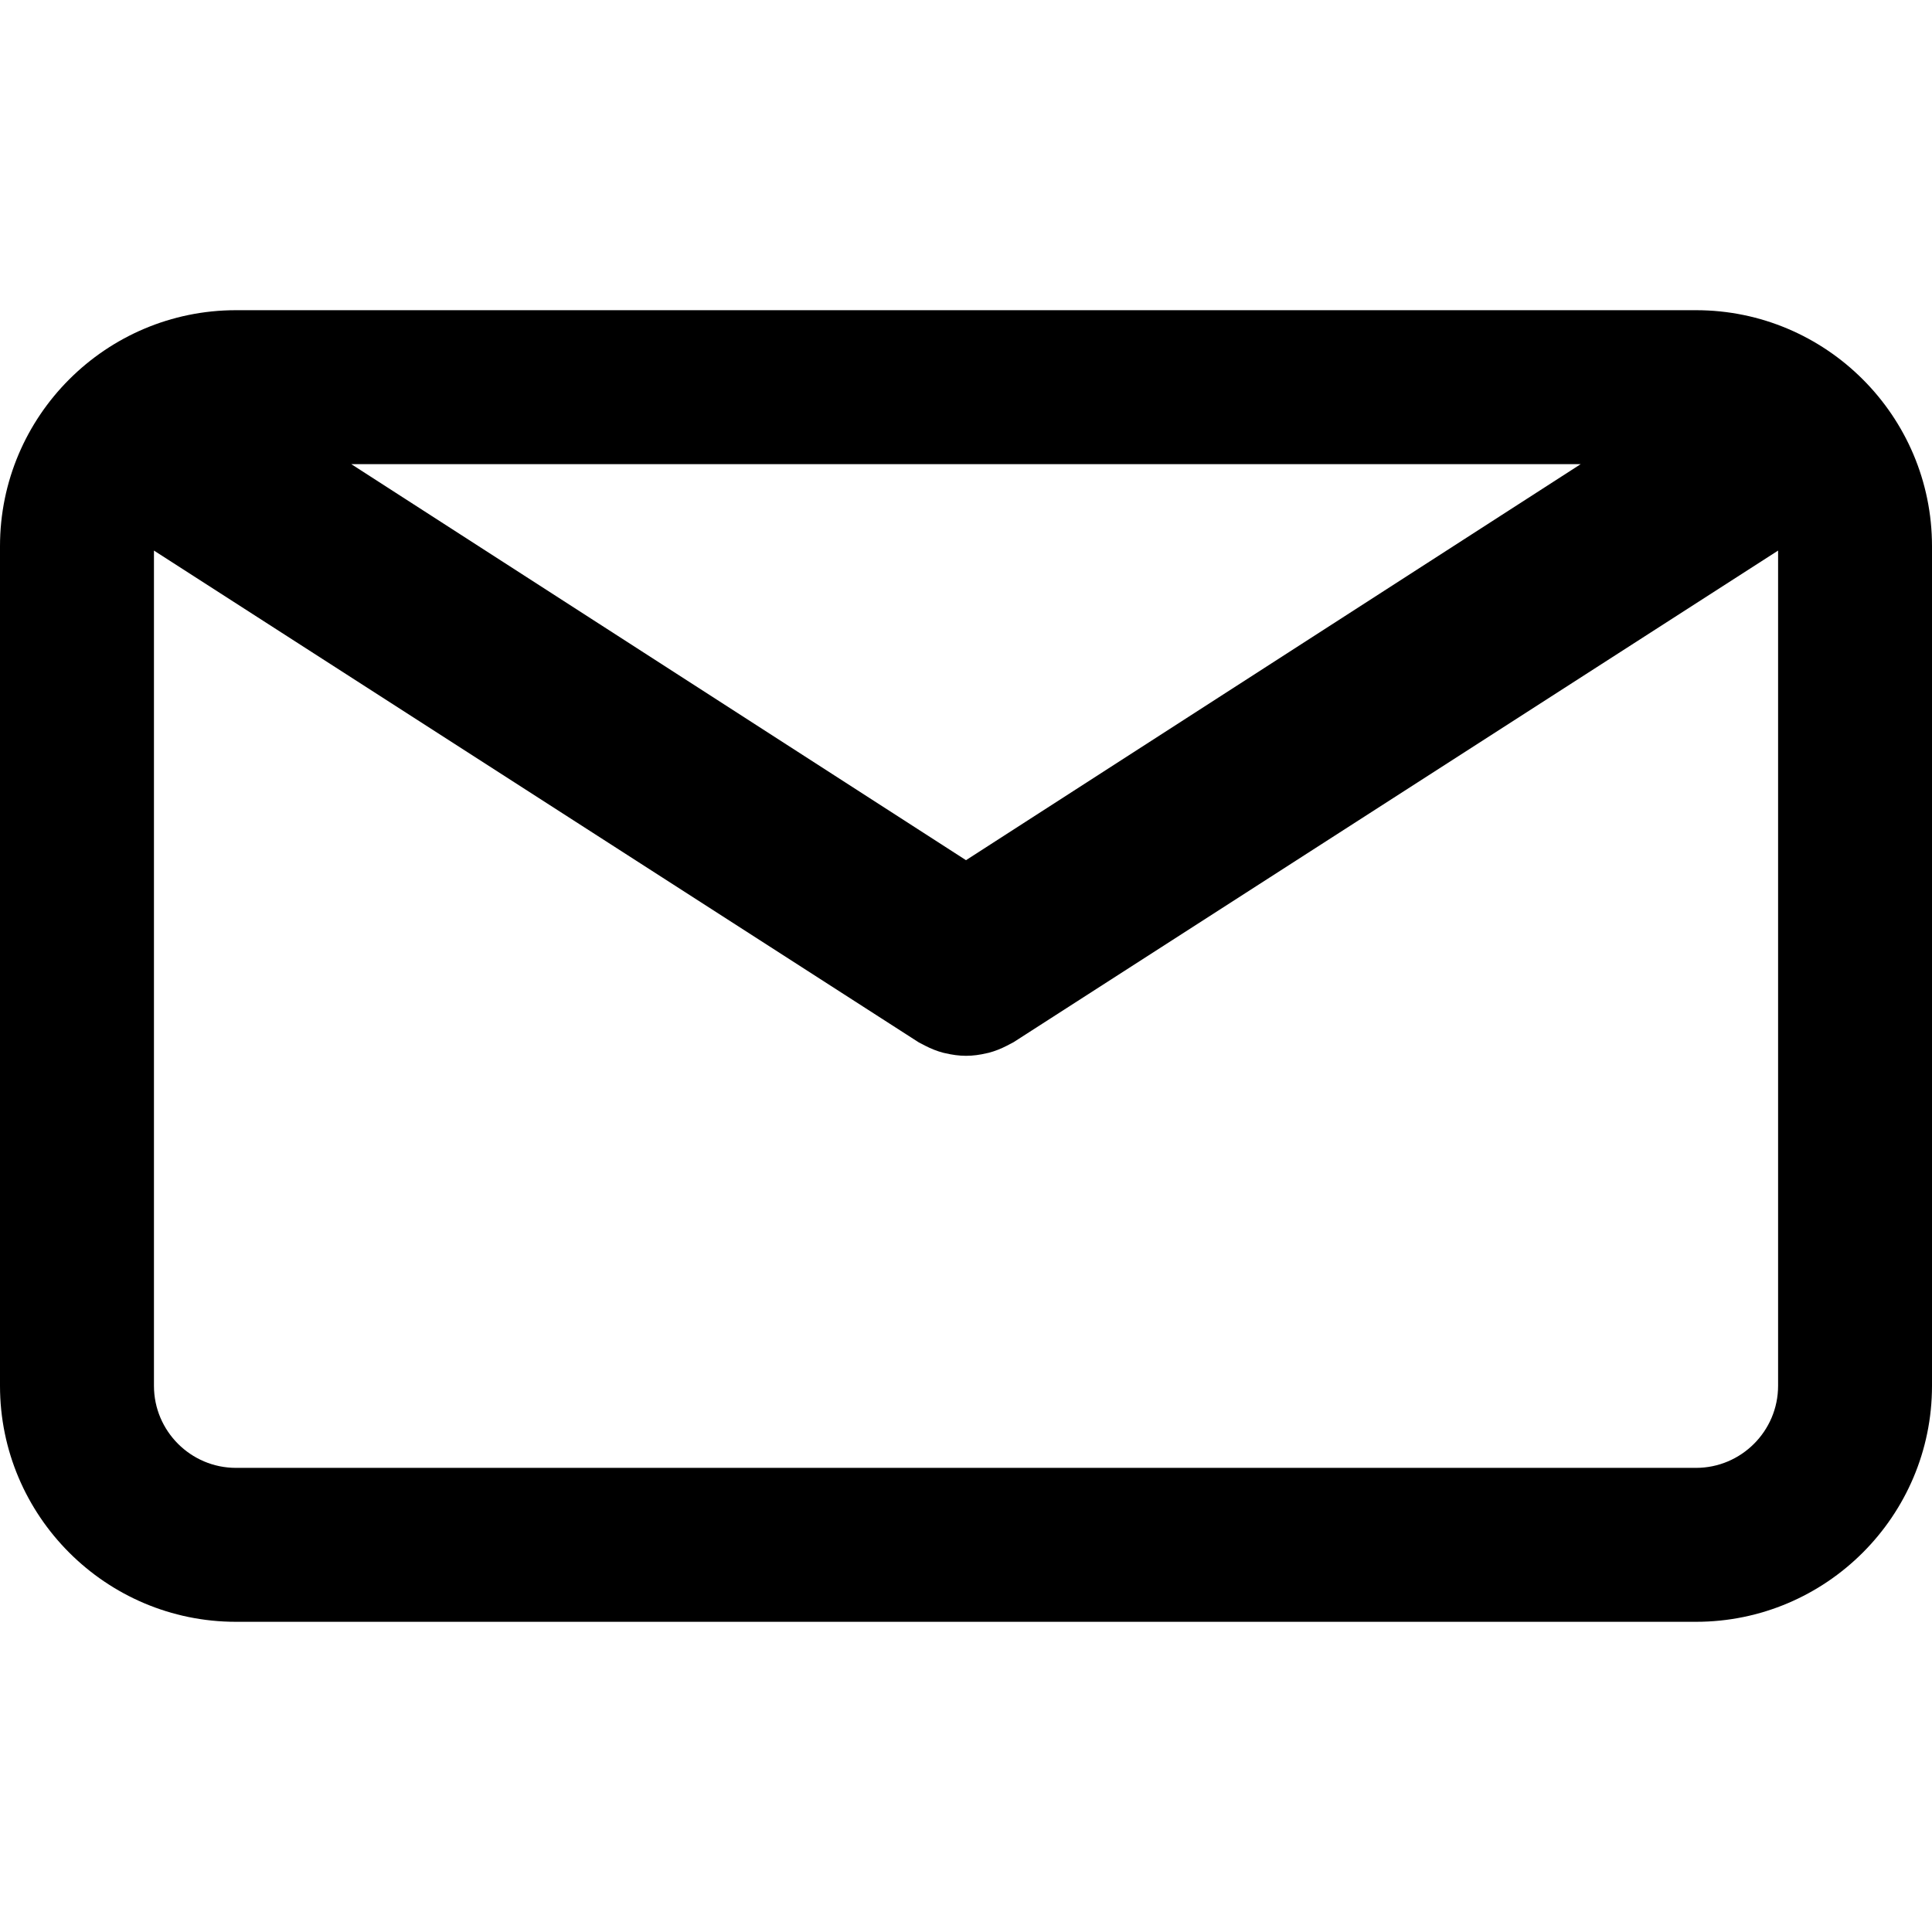
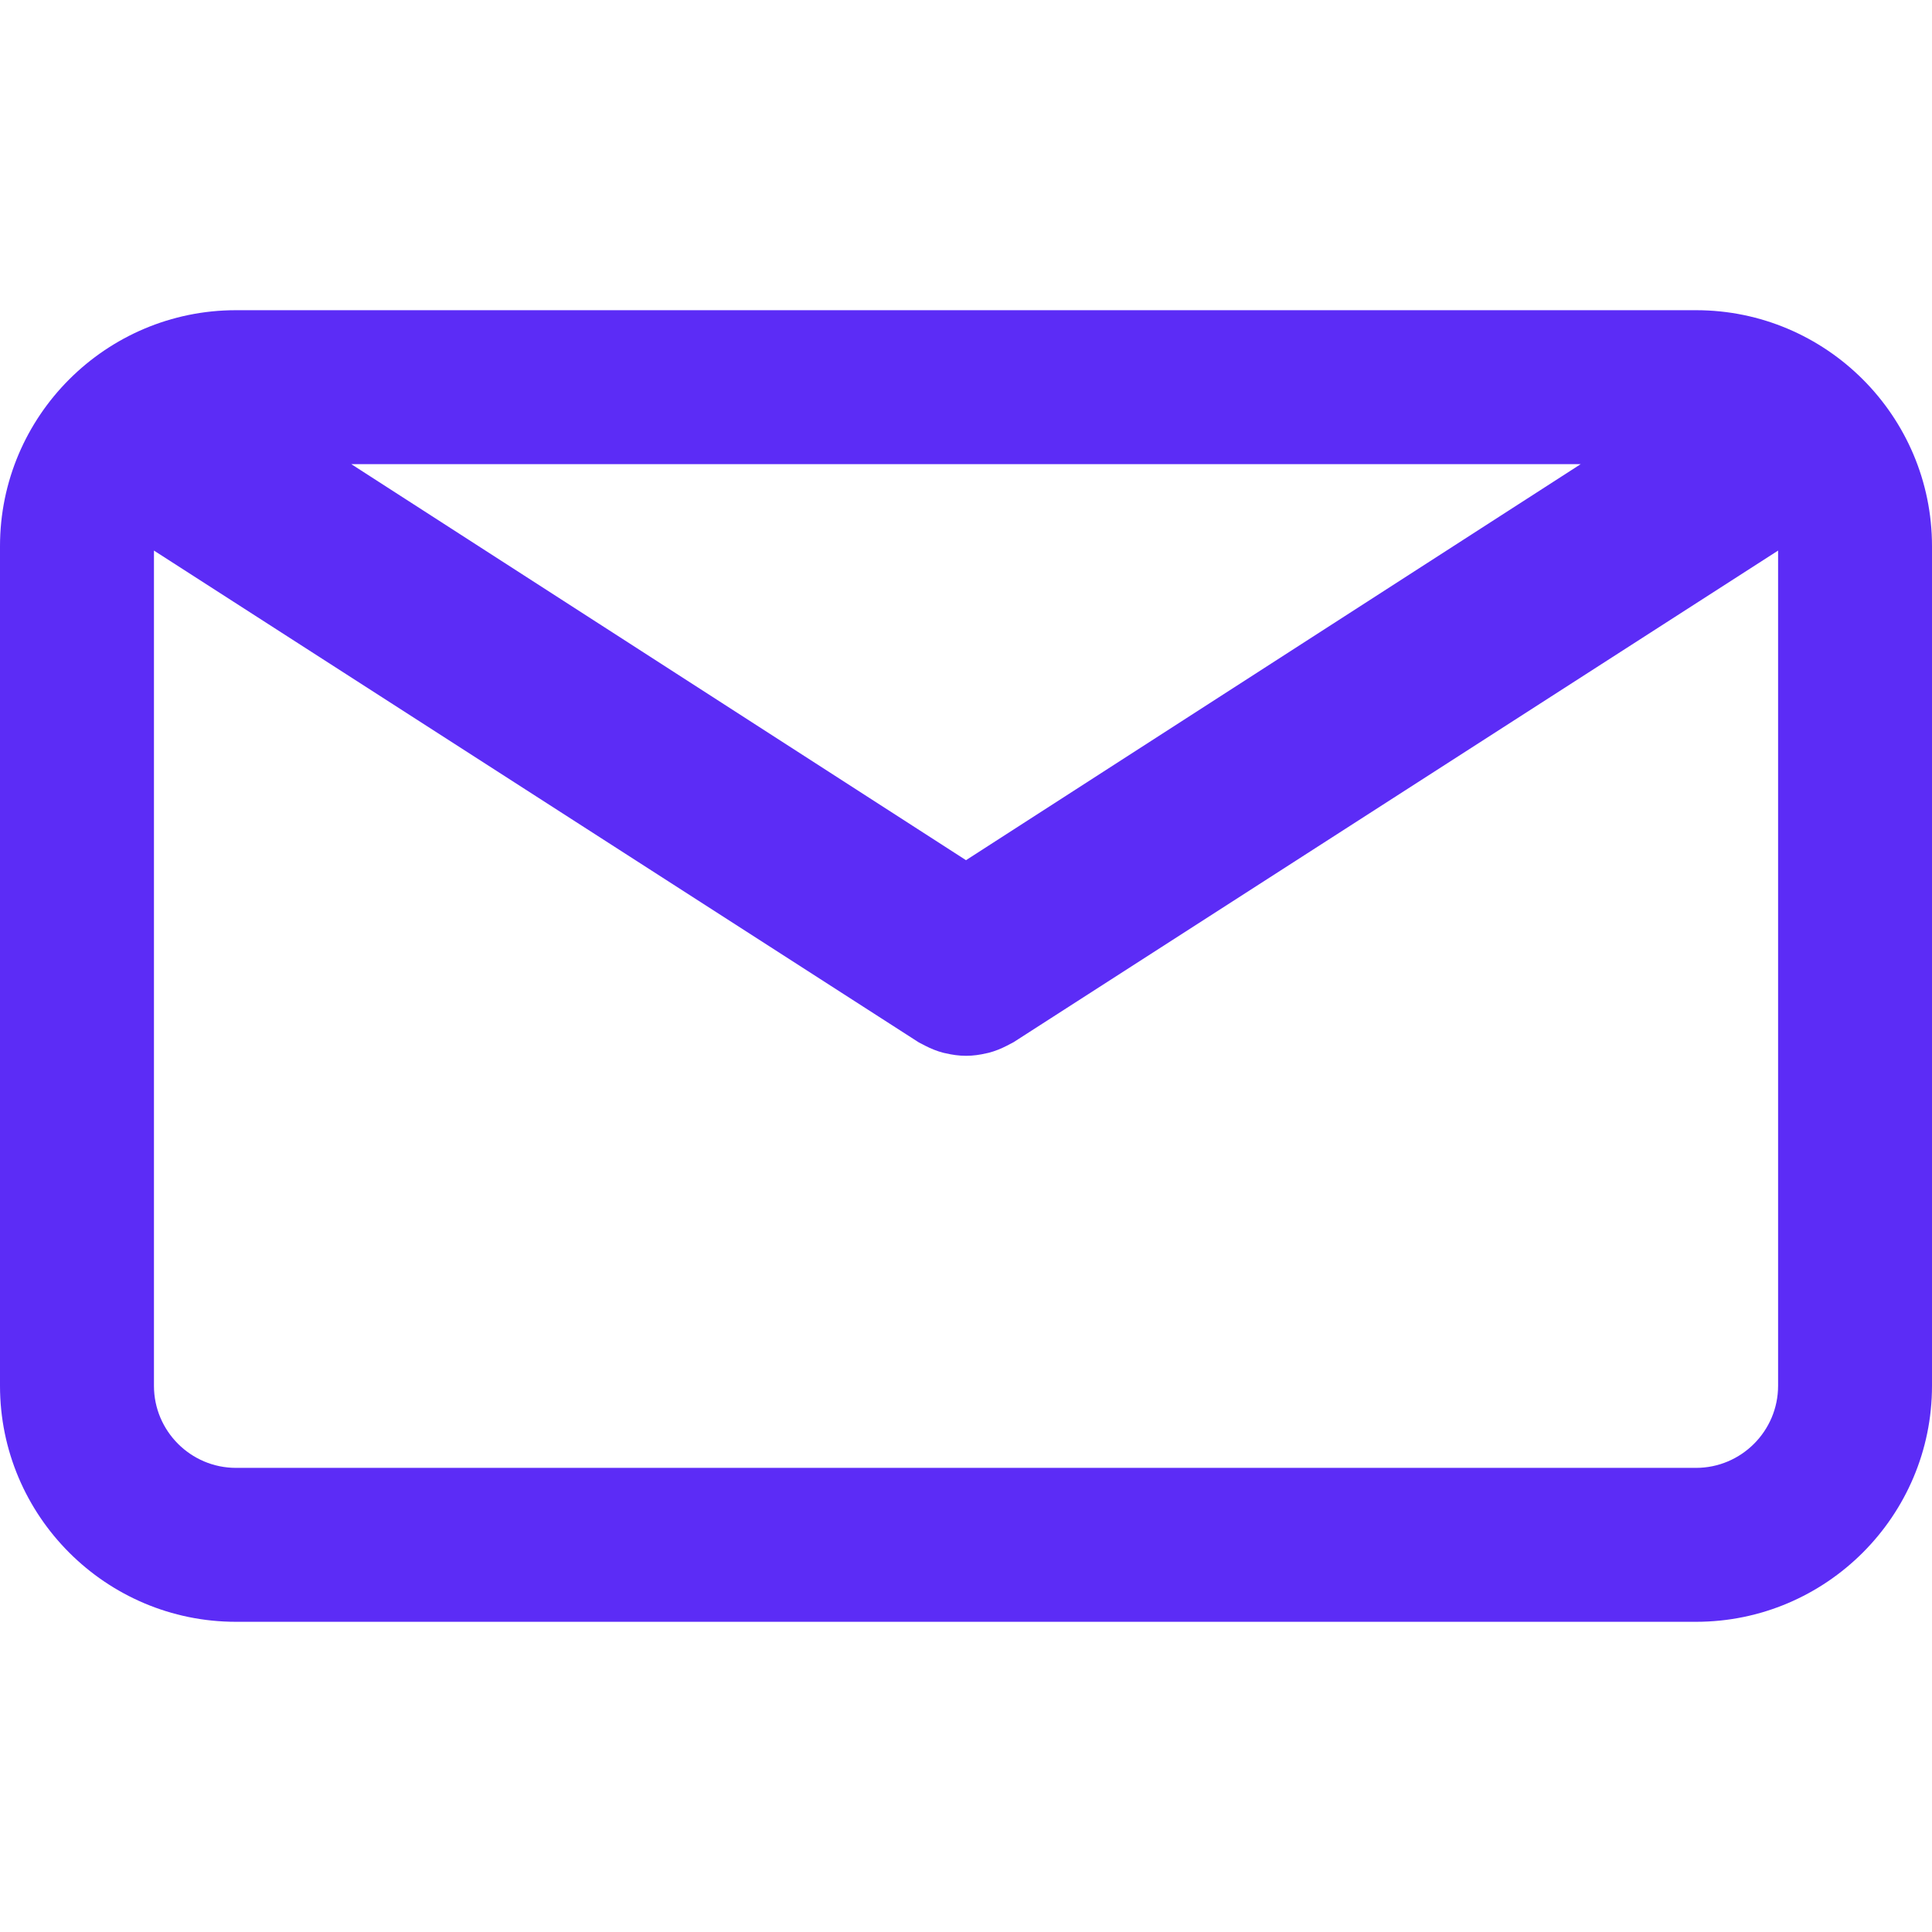
<svg xmlns="http://www.w3.org/2000/svg" version="1.1" id="Capa_1" x="0px" y="0px" viewBox="0 0 75.294 75.294" style="enable-background:new 0 0 75.294 75.294;" xml:space="preserve">
  <g>
-     <path d="M66.097,12.089h-56.9C4.126,12.089,0,16.215,0,21.286v32.722c0,5.071,4.126,9.197,9.197,9.197h56.9   c5.071,0,9.197-4.126,9.197-9.197V21.287C75.295,16.215,71.169,12.089,66.097,12.089z M61.603,18.089L37.647,33.523L13.691,18.089   H61.603z M66.097,57.206h-56.9C7.434,57.206,6,55.771,6,54.009V21.457l29.796,19.16c0.04,0.025,0.083,0.042,0.124,0.065   c0.043,0.024,0.087,0.047,0.131,0.069c0.231,0.119,0.469,0.215,0.712,0.278c0.025,0.007,0.05,0.01,0.075,0.016   c0.267,0.063,0.537,0.102,0.807,0.102c0.001,0,0.002,0,0.002,0c0.002,0,0.003,0,0.004,0c0.27,0,0.54-0.038,0.807-0.102   c0.025-0.006,0.05-0.009,0.075-0.016c0.243-0.063,0.48-0.159,0.712-0.278c0.044-0.022,0.088-0.045,0.131-0.069   c0.041-0.023,0.084-0.04,0.124-0.065l29.796-19.16v32.551C69.295,55.771,67.86,57.206,66.097,57.206z" fill="#000" />
+     <path d="M66.097,12.089h-56.9C4.126,12.089,0,16.215,0,21.286v32.722c0,5.071,4.126,9.197,9.197,9.197h56.9   c5.071,0,9.197-4.126,9.197-9.197V21.287C75.295,16.215,71.169,12.089,66.097,12.089z M61.603,18.089L37.647,33.523L13.691,18.089   H61.603z M66.097,57.206h-56.9C7.434,57.206,6,55.771,6,54.009V21.457l29.796,19.16c0.04,0.025,0.083,0.042,0.124,0.065   c0.043,0.024,0.087,0.047,0.131,0.069c0.231,0.119,0.469,0.215,0.712,0.278c0.025,0.007,0.05,0.01,0.075,0.016   c0.267,0.063,0.537,0.102,0.807,0.102c0.001,0,0.002,0,0.002,0c0.002,0,0.003,0,0.004,0c0.27,0,0.54-0.038,0.807-0.102   c0.025-0.006,0.05-0.009,0.075-0.016c0.243-0.063,0.48-0.159,0.712-0.278c0.044-0.022,0.088-0.045,0.131-0.069   c0.041-0.023,0.084-0.04,0.124-0.065l29.796-19.16v32.551C69.295,55.771,67.86,57.206,66.097,57.206z" fill="#5C2CF6" />
  </g>
  <g>
</g>
  <g>
</g>
  <g>
</g>
  <g>
</g>
  <g>
</g>
  <g>
</g>
  <g>
</g>
  <g>
</g>
  <g>
</g>
  <g>
</g>
  <g>
</g>
  <g>
</g>
  <g>
</g>
  <g>
</g>
  <g>
</g>
</svg>
